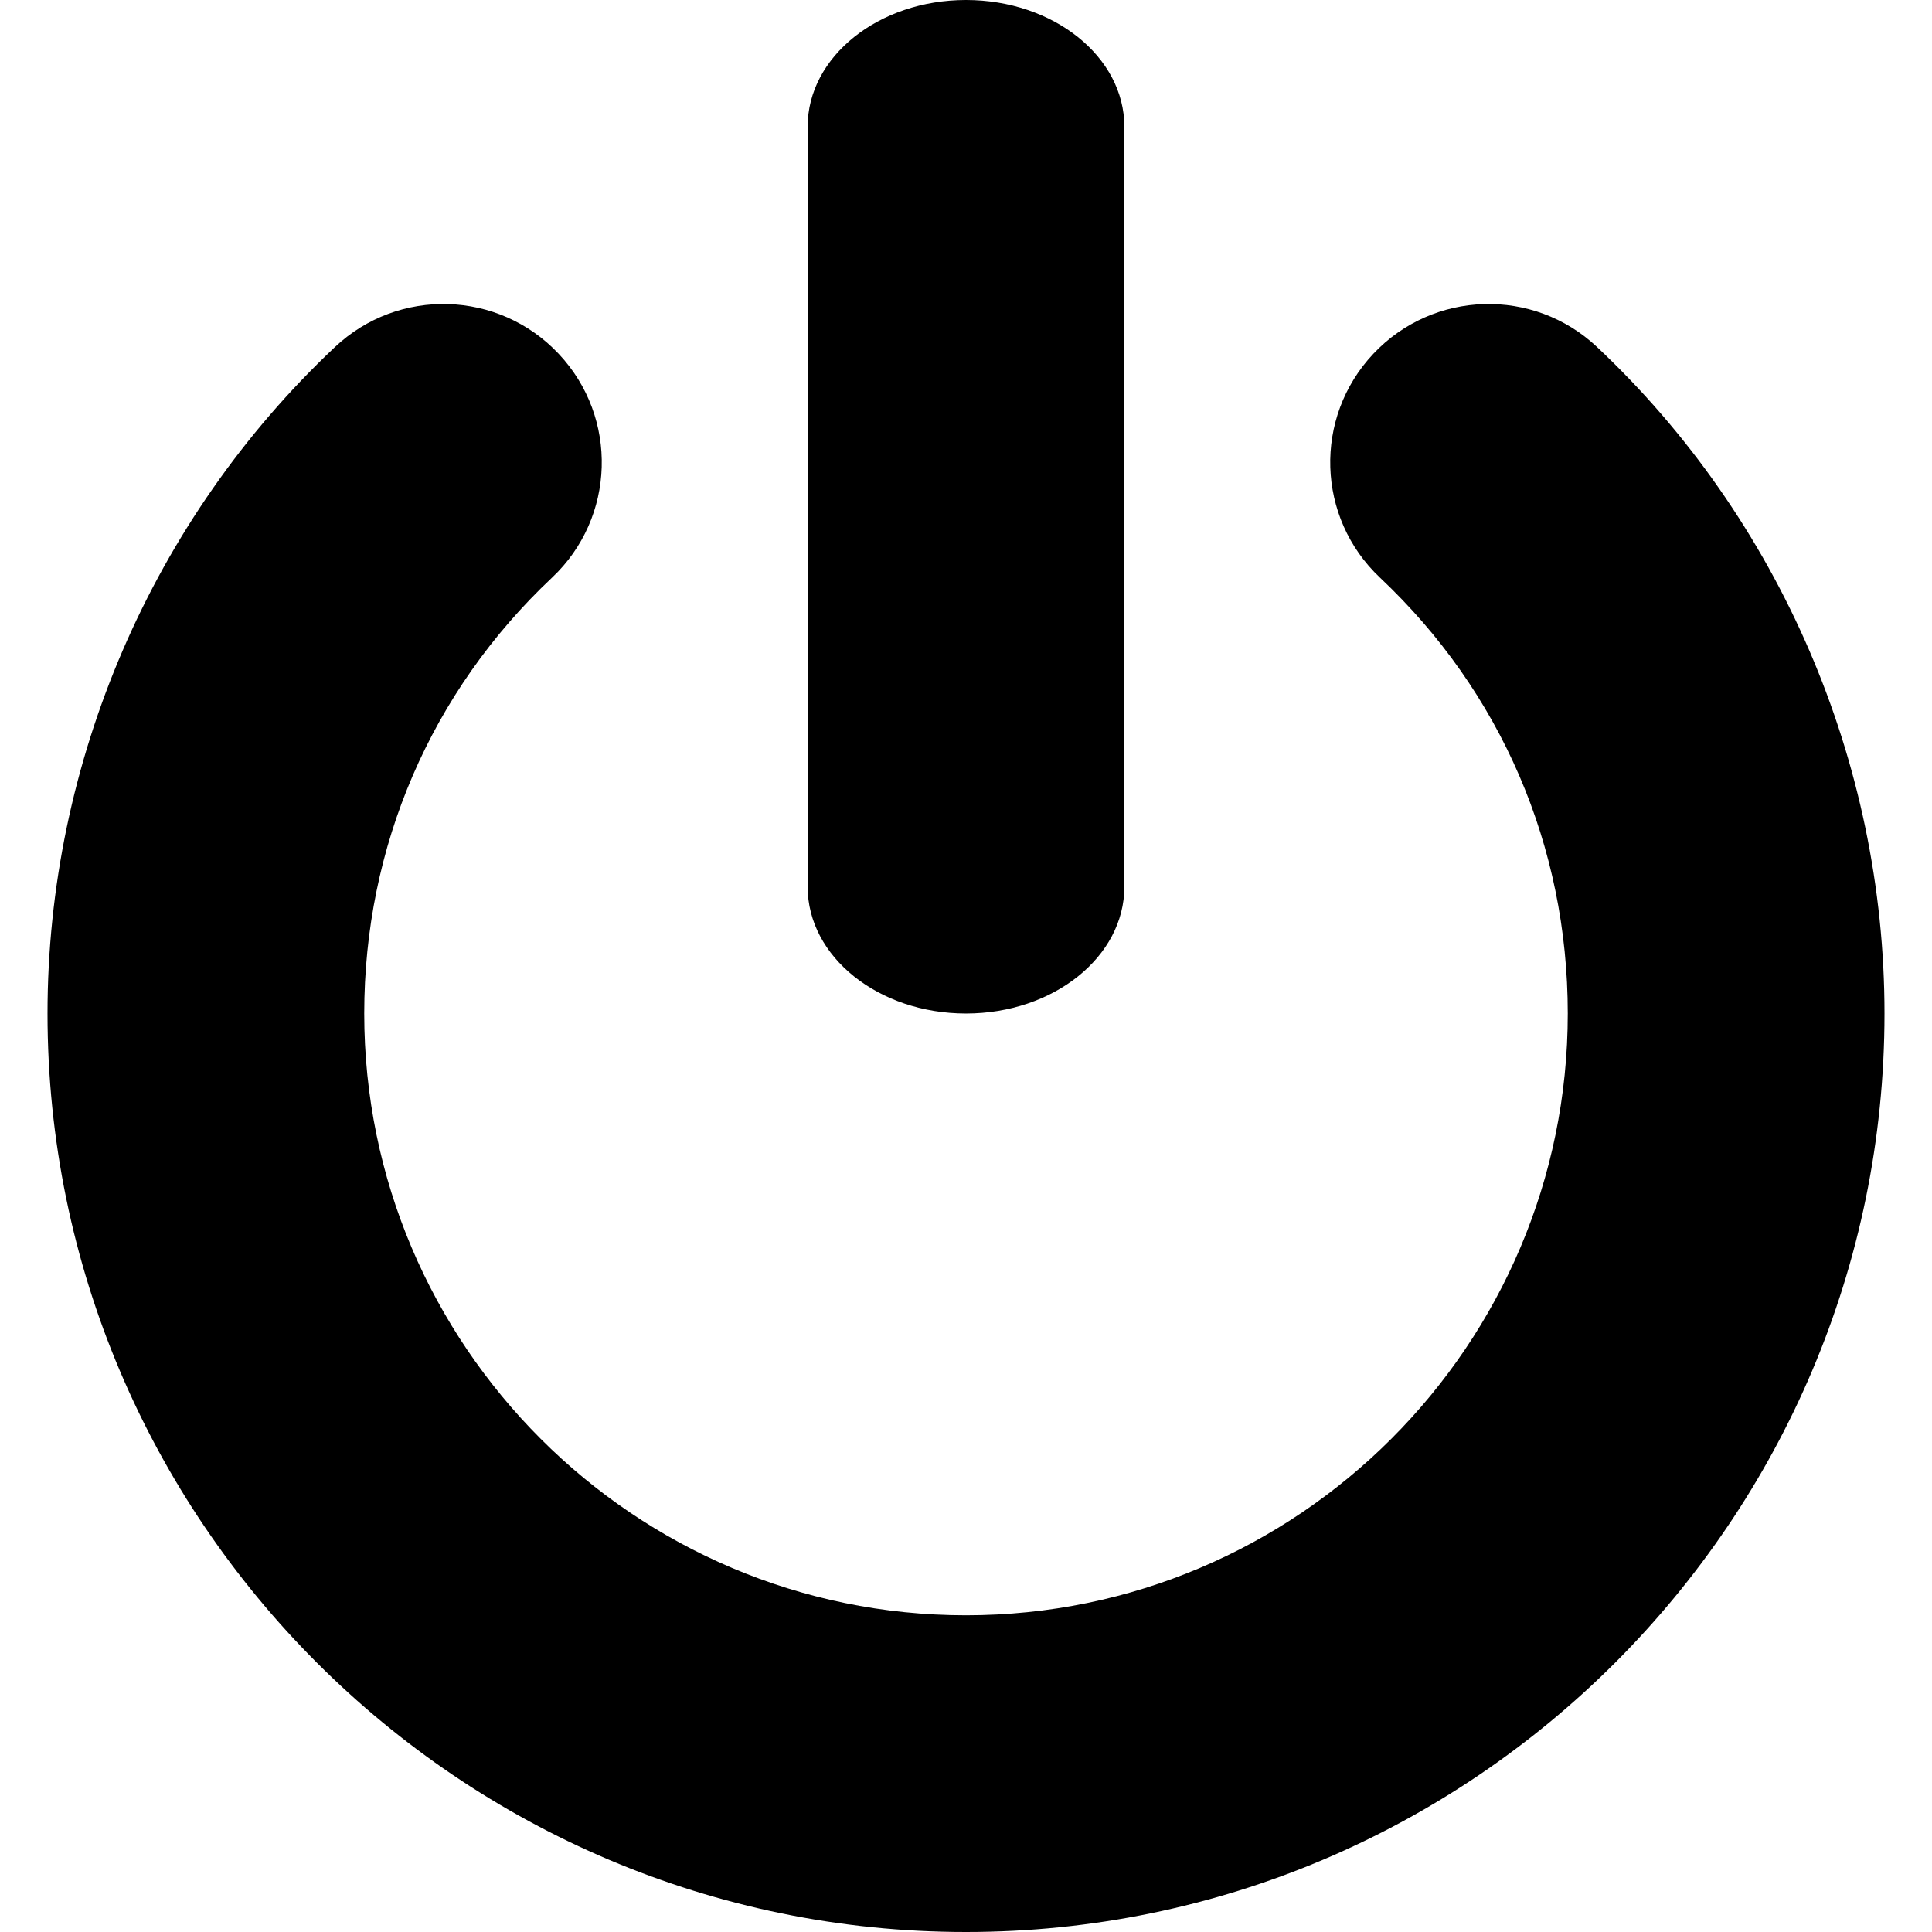
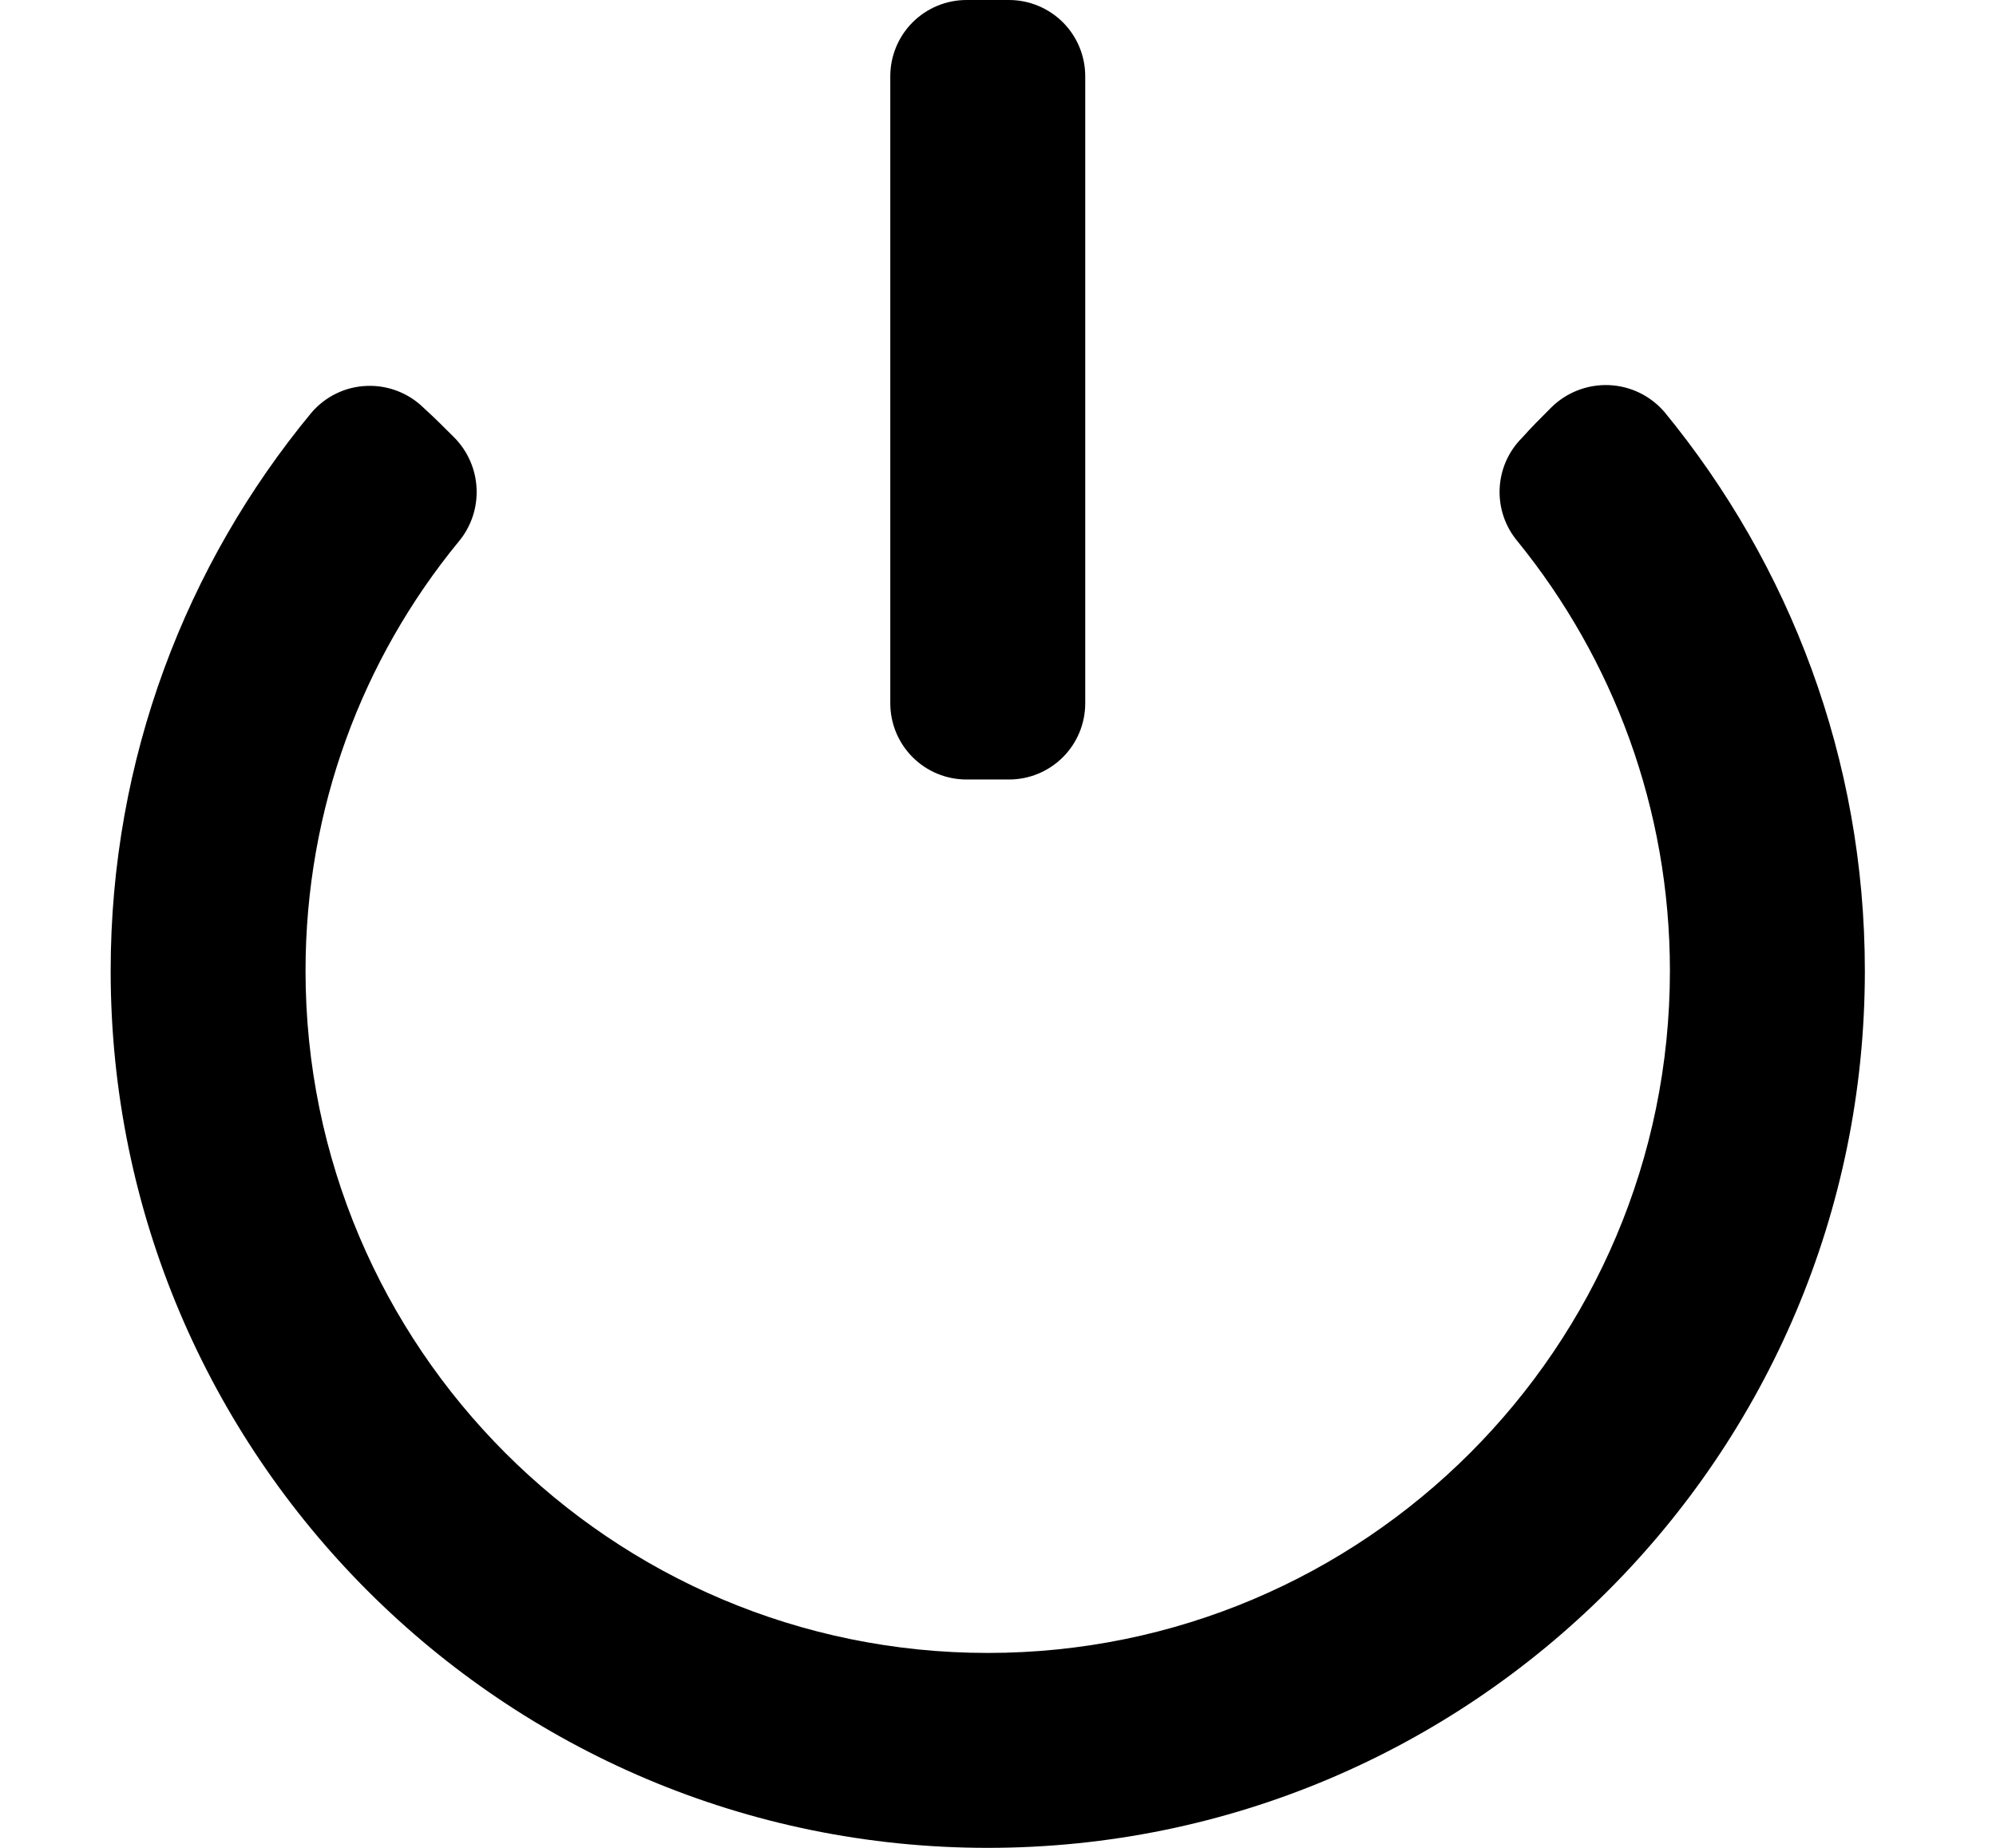
- <svg xmlns="http://www.w3.org/2000/svg" height="800" width="800" version="1.1" id="_x32_" viewBox="0 0 512 512" xml:space="preserve">
-   <style>.st0{fill:#000}</style>
-   <path class="st0" d="M423.262 91.992c-16.877-15.91-43.434-15.098-59.32 1.778-15.894 16.877-15.098 43.434 1.779 59.32 32.082 30.213 49.754 71.238 49.754 115.5 0 87.934-71.541 159.476-159.476 159.476S96.525 356.524 96.525 268.59c0-44.262 17.668-85.287 49.754-115.5 16.877-15.885 17.672-42.442 1.779-59.32-15.885-16.885-42.455-17.688-59.32-1.778C40.344 137.557 12.59 201.926 12.59 268.59 12.59 402.803 121.783 512 256 512c134.213 0 243.41-109.197 243.41-243.41 0-66.664-27.754-131.033-76.148-176.598" />
-   <path class="st0" d="M256 268.59c23.178 0 41.967-15.033 41.967-33.574V33.574C297.967 15.033 279.178 0 256 0s-41.967 15.033-41.967 33.574v201.443c0 18.54 18.789 33.573 41.967 33.573" />
+ <svg xmlns="http://www.w3.org/2000/svg" xml:space="preserve" fill-rule="evenodd" stroke-linejoin="round" stroke-miterlimit="2" clip-rule="evenodd" viewBox="0 0 27 25">
+   <path fill="none" d="M.861 0h25v25h-25z" />
+   <clipPath id="a">
+     <path d="M.861 0h25v25h-25z" />
+   </clipPath>
+   <g clip-path="url(#a)">
+     <path d="M20.979 5.518c.206-.207.489-.318.781-.308.292.011.566.143.756.365 1.69 2.059 2.71 4.691 2.71 7.56C25.226 19.684 19.91 25 13.361 25 6.813 25 1.497 19.684 1.497 13.135c0-2.869 1.02-5.501 2.717-7.553.189-.22.46-.351.749-.361.289-.011.569.099.774.303.138.125.275.262.404.391.385.386.411 1.002.059 1.418-1.295 1.58-2.067 3.602-2.067 5.802 0 5.093 4.135 9.228 9.228 9.228s9.228-4.135 9.228-9.228c0-2.2-.772-4.222-2.059-5.809-.348-.412-.323-1.022.059-1.403.122-.137.258-.274.39-.405" />
+     <path d="M13.649 0c.273 0 .535.109.729.302.193.193.302.456.302.729v8.484c0 .274-.109.536-.302.729-.194.194-.456.302-.729.302h-.575c-.273 0-.536-.108-.729-.302-.193-.193-.302-.455-.302-.729V1.031c0-.273.109-.536.302-.729S12.801 0 13.074 0z" />
+   </g>
</svg>
